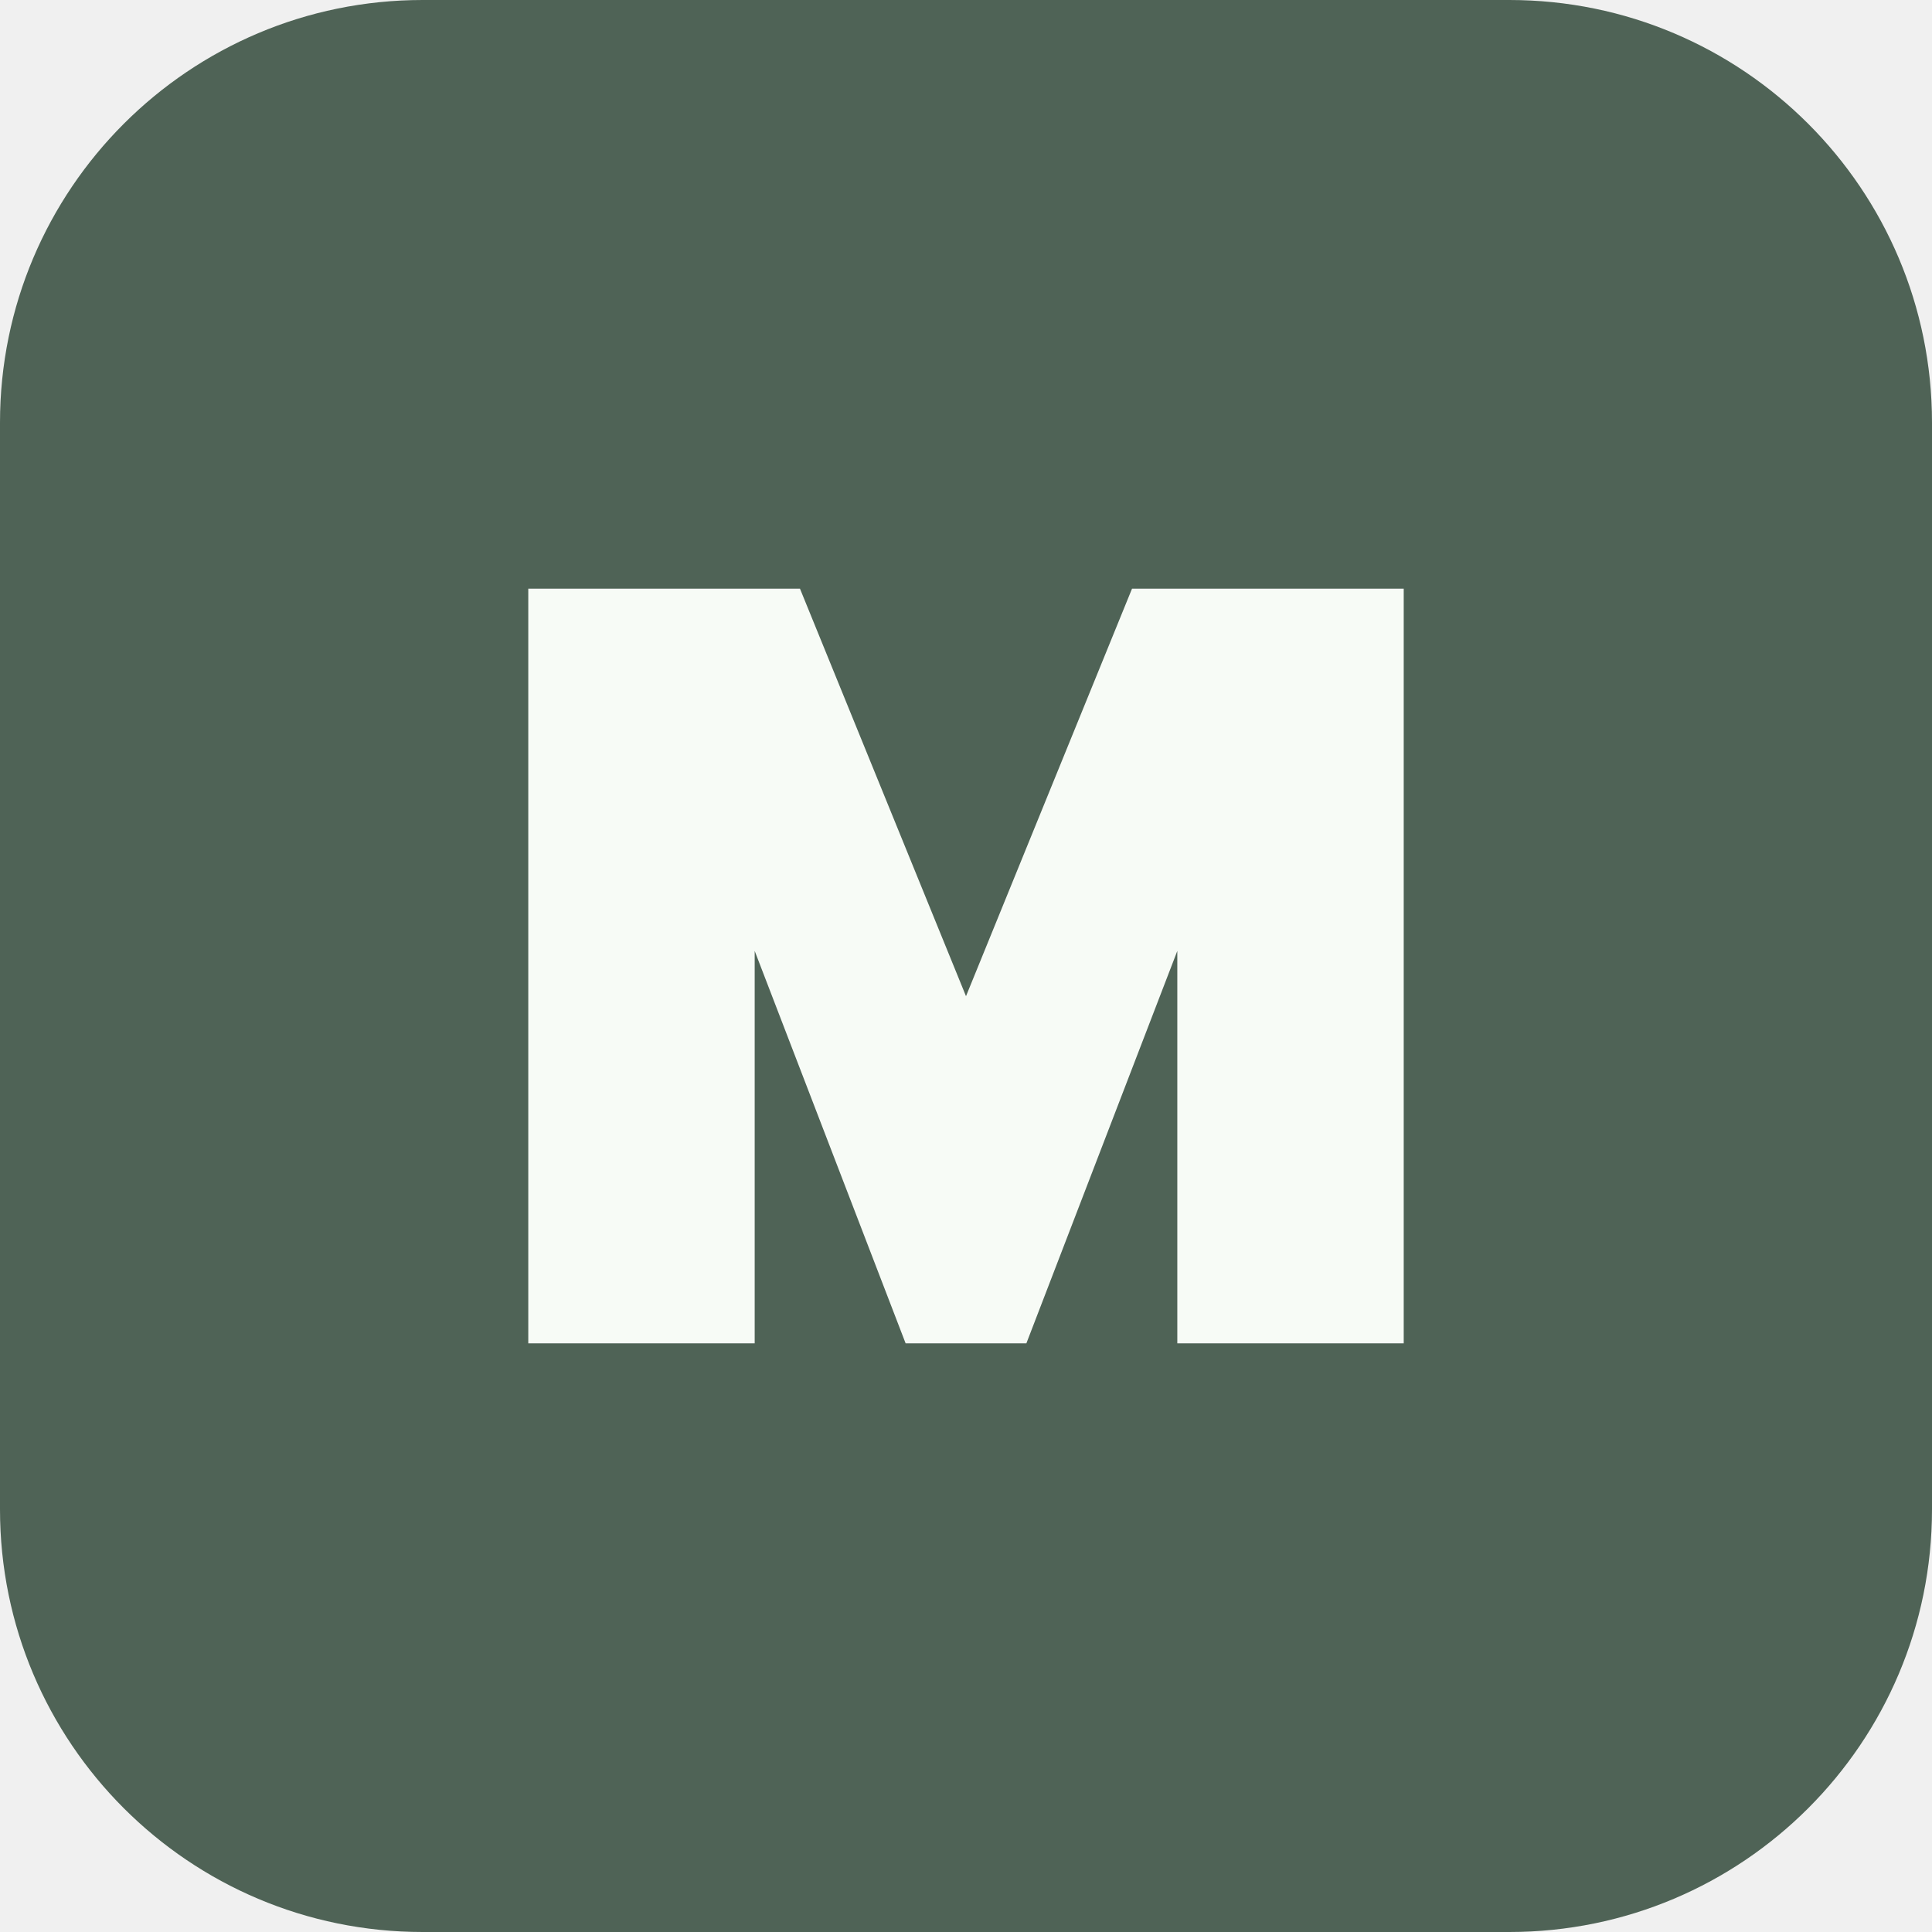
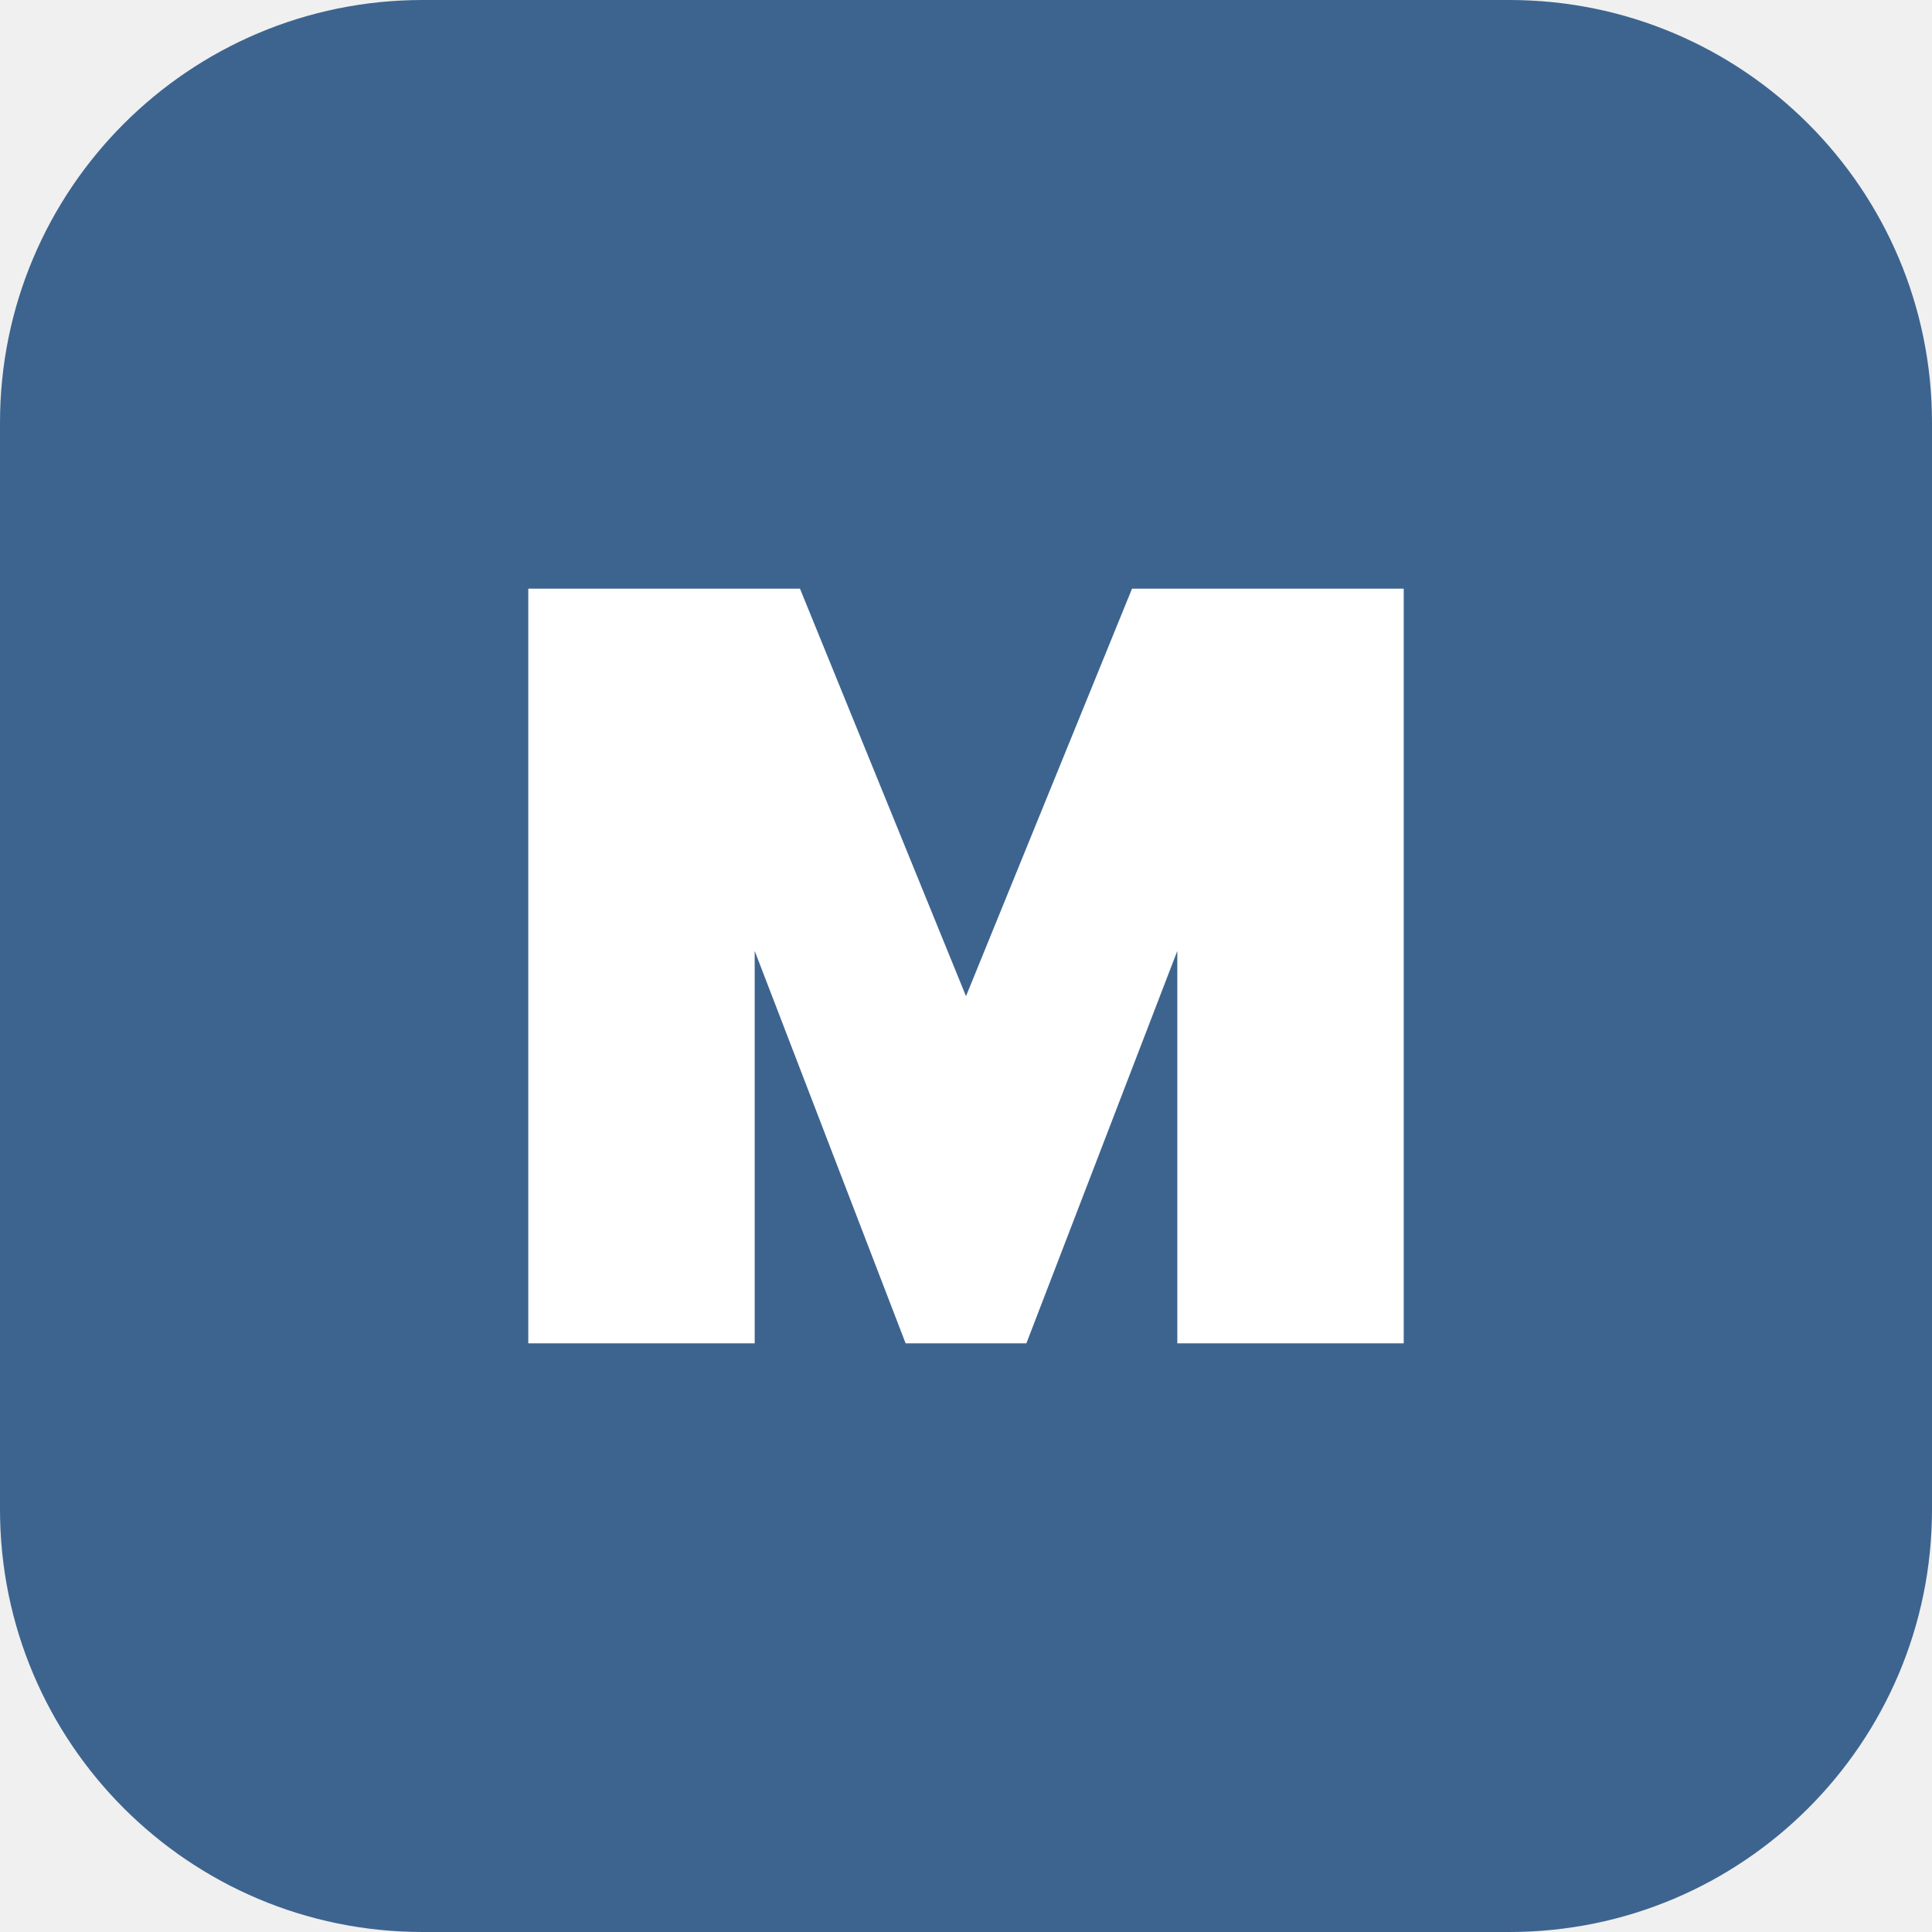
<svg xmlns="http://www.w3.org/2000/svg" viewBox="0 0 128 128">
-   <rect width="128" height="128" rx="28" fill="#4f6356" />
-   <path fill="#f7fbf6" d="M35 39h18l11 27 11-27h18v50H78V63L68 89h-8L50 63v26H35z" />
+   <rect width="128" height="128" rx="28" fill="#3d648f" />
+   <path fill="#ffffff" d="M35 39h18l11 27 11-27h18v50H78V63L68 89h-8L50 63v26H35z" />
</svg>
